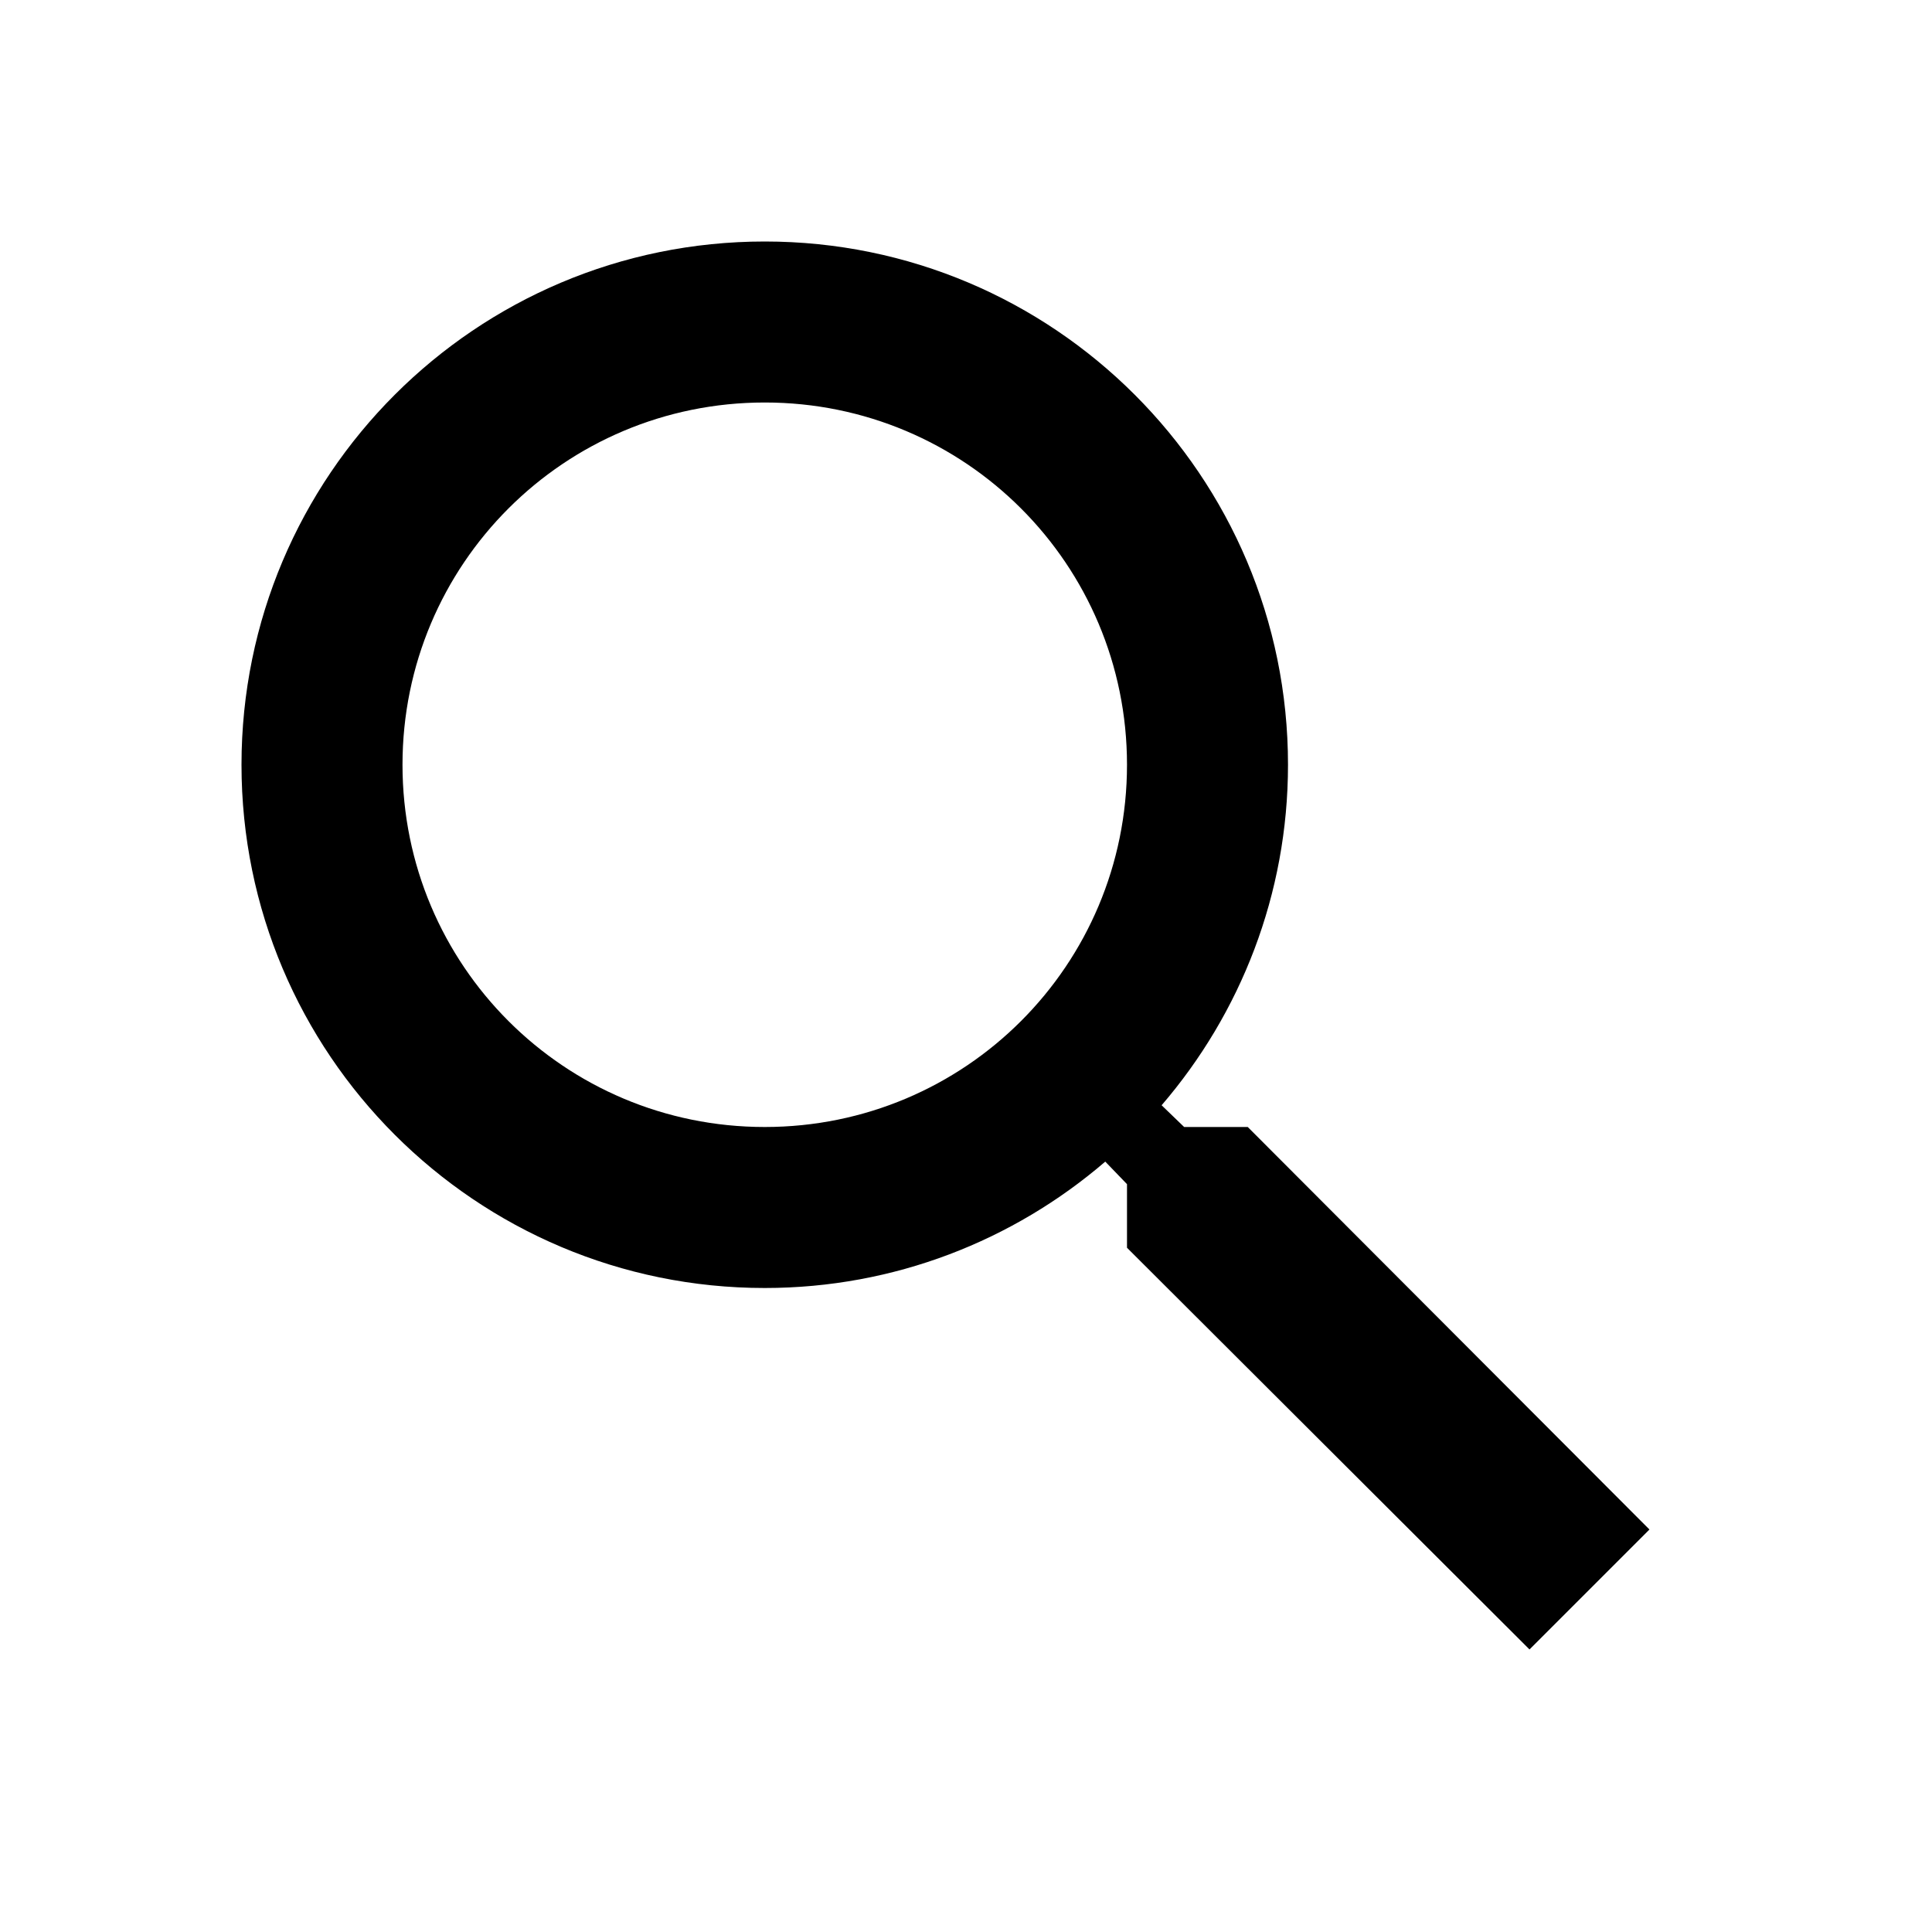
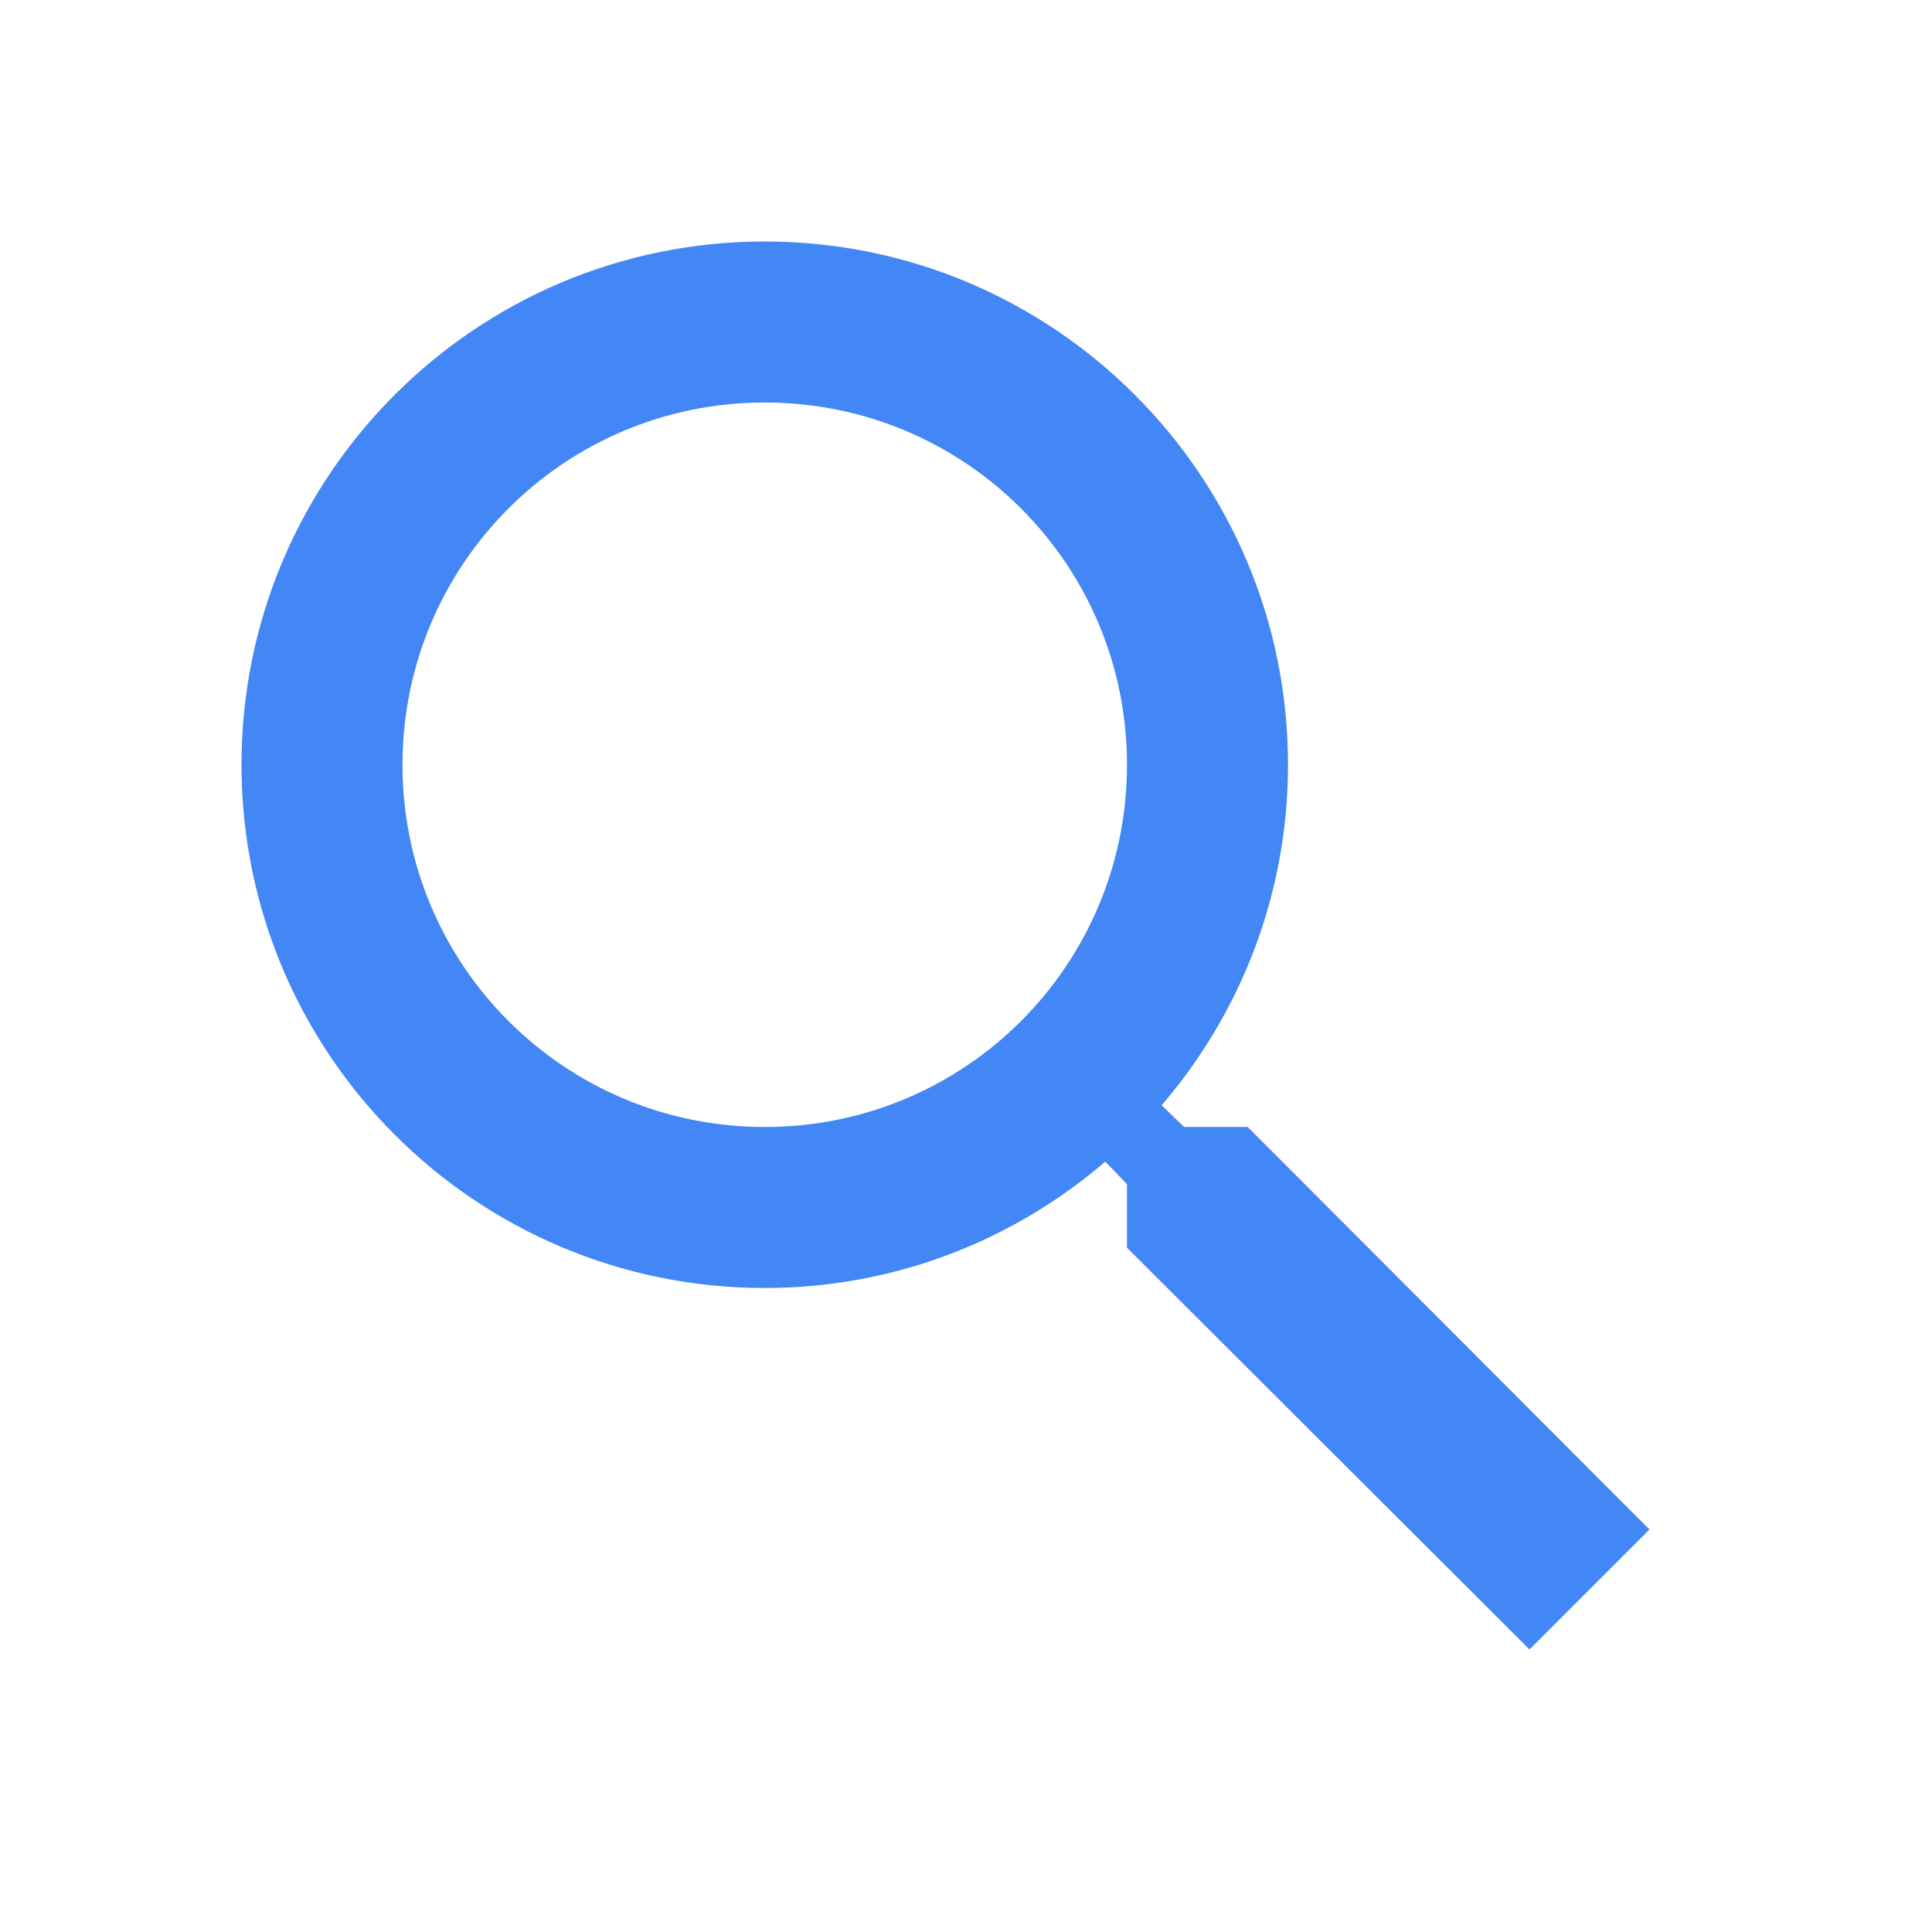
- <svg xmlns="http://www.w3.org/2000/svg" height="24px" viewBox="0 0 24 24" width="24px" fill="#000000">
+ <svg xmlns="http://www.w3.org/2000/svg" height="24px" viewBox="0 0 24 24" width="24px" fill="#4287f5">
  <path d="M0 0h24v24H0V0z" fill="none" />
  <path d="M15.5 14h-.79l-.28-.27C15.41 12.59 16 11.11 16 9.5 16 5.91 13.09 3 9.5 3S3 5.91 3 9.5 5.91 16 9.5 16c1.61 0 3.09-.59 4.23-1.57l.27.28v.79l5 4.99L20.49 19l-4.99-5zm-6 0C7.01 14 5 11.99 5 9.5S7.01 5 9.5 5 14 7.01 14 9.5 11.99 14 9.5 14z" />
</svg>
